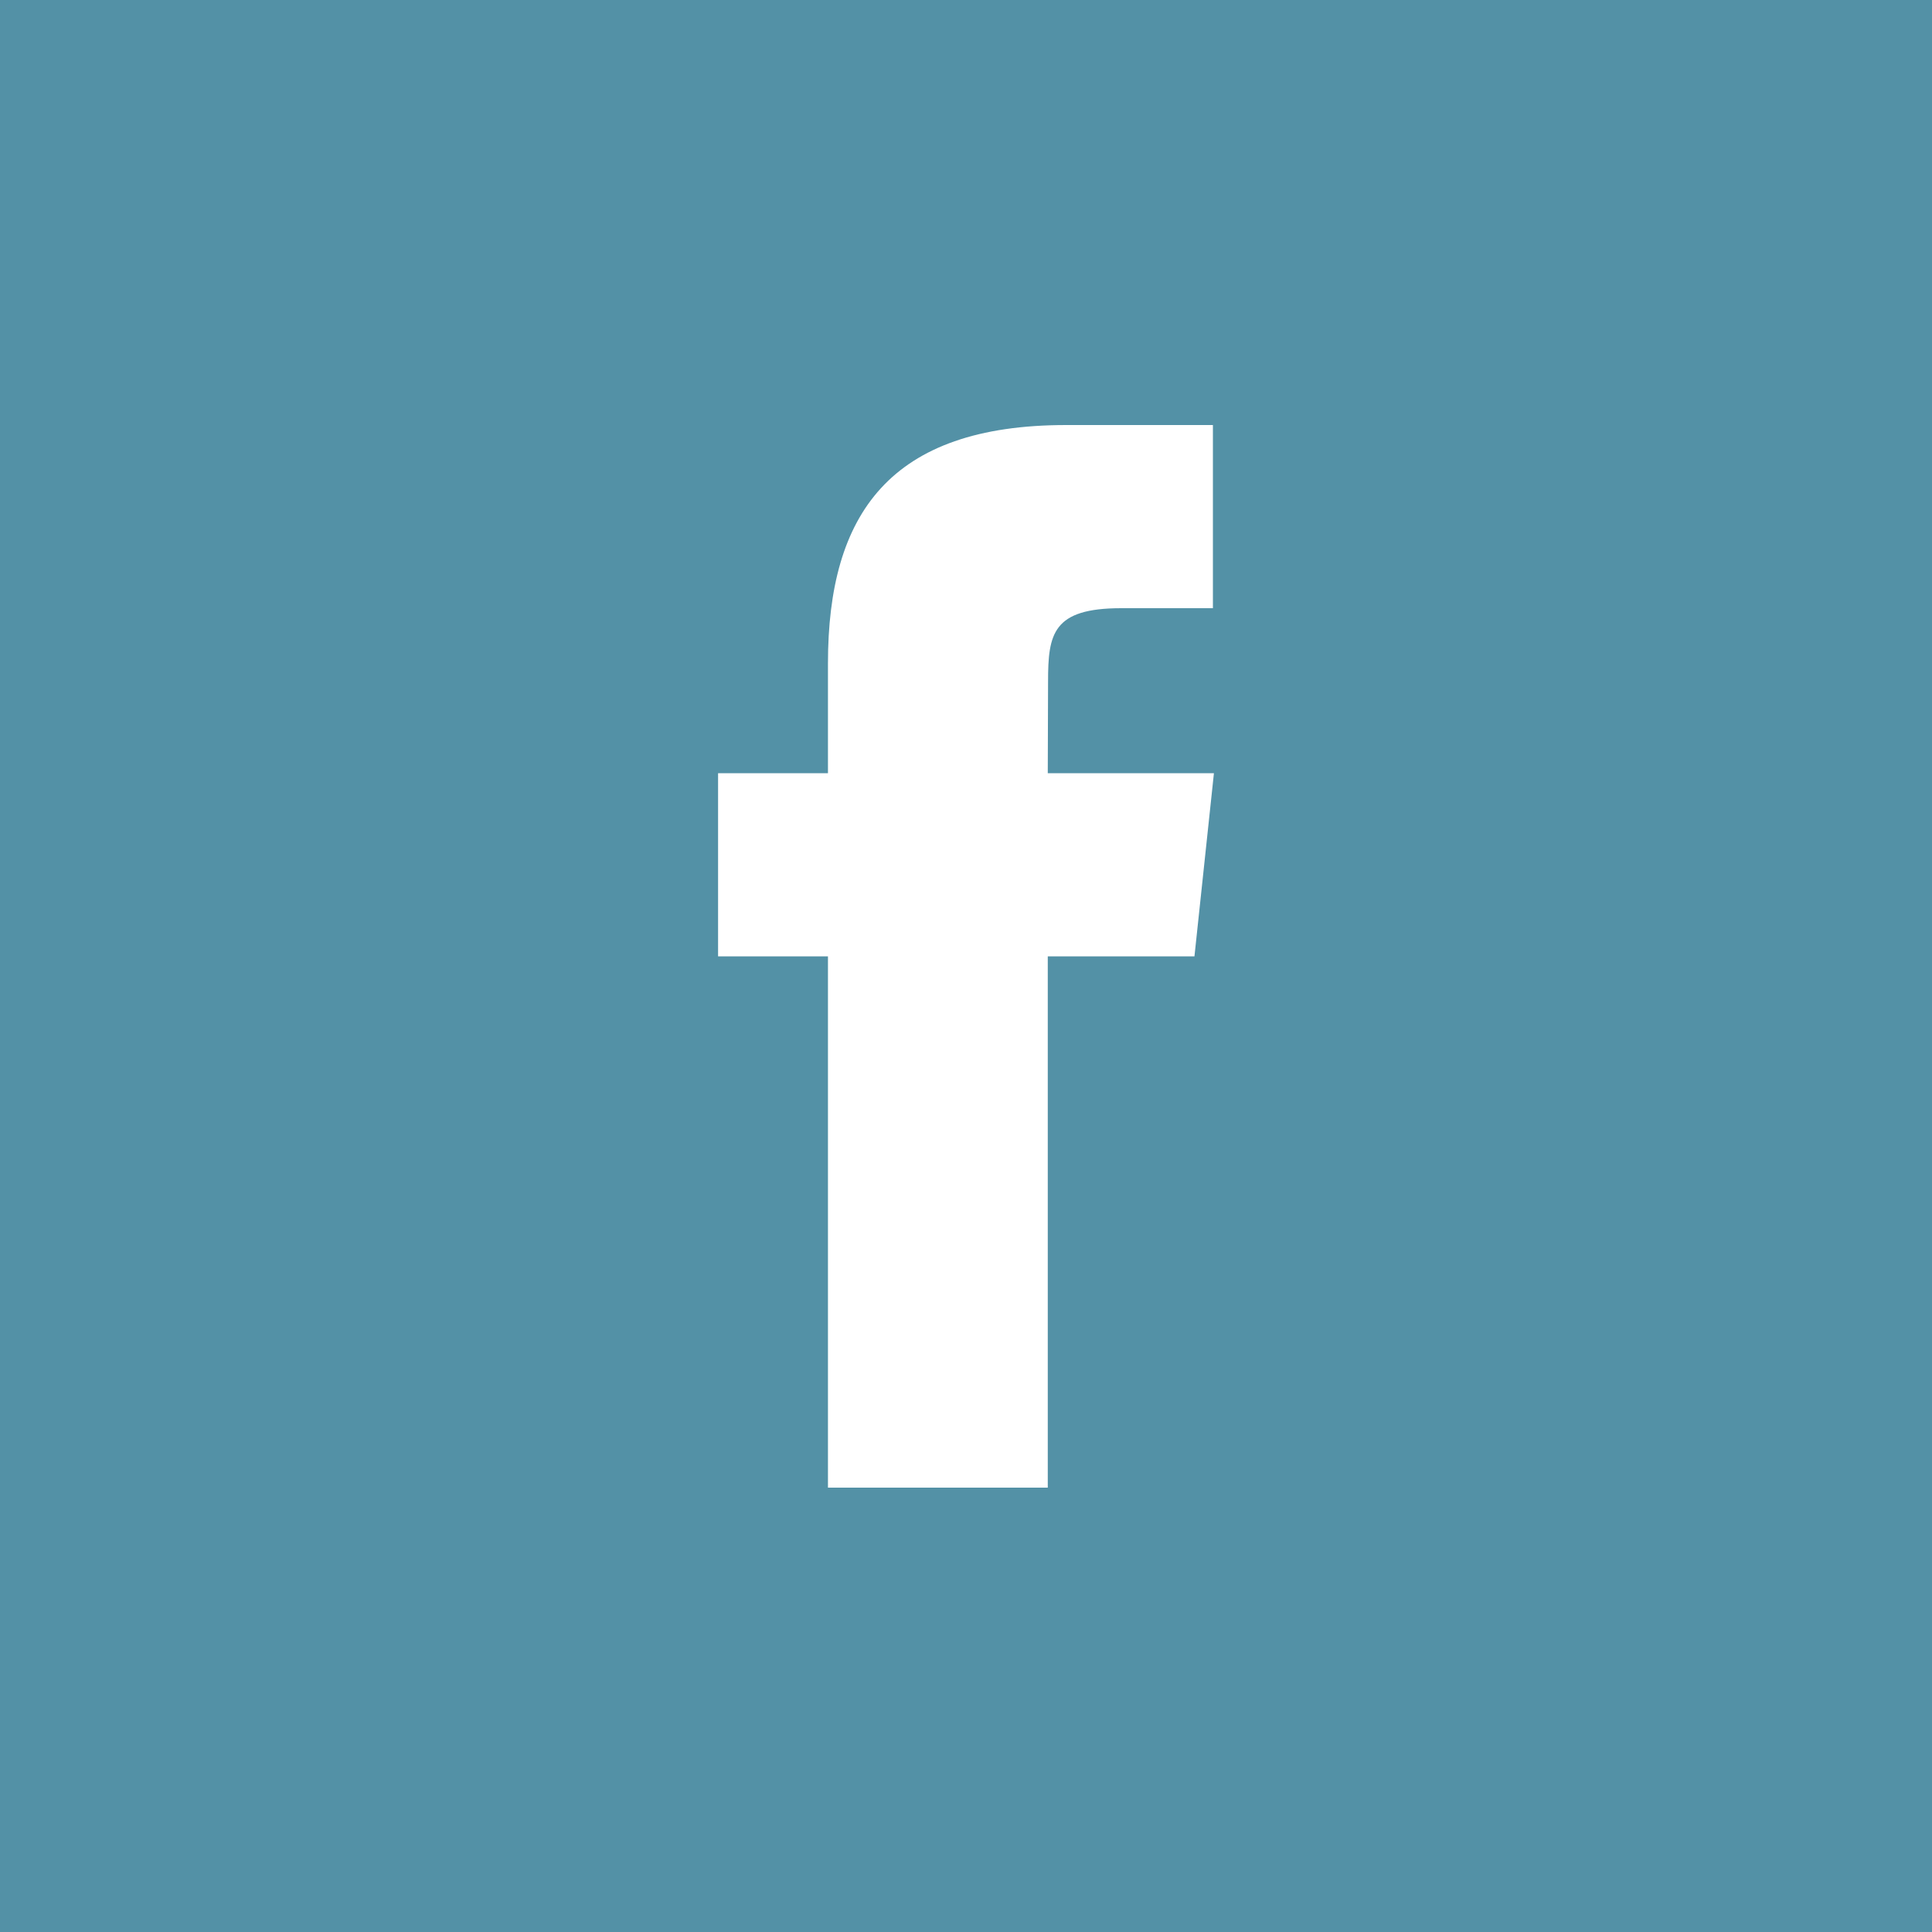
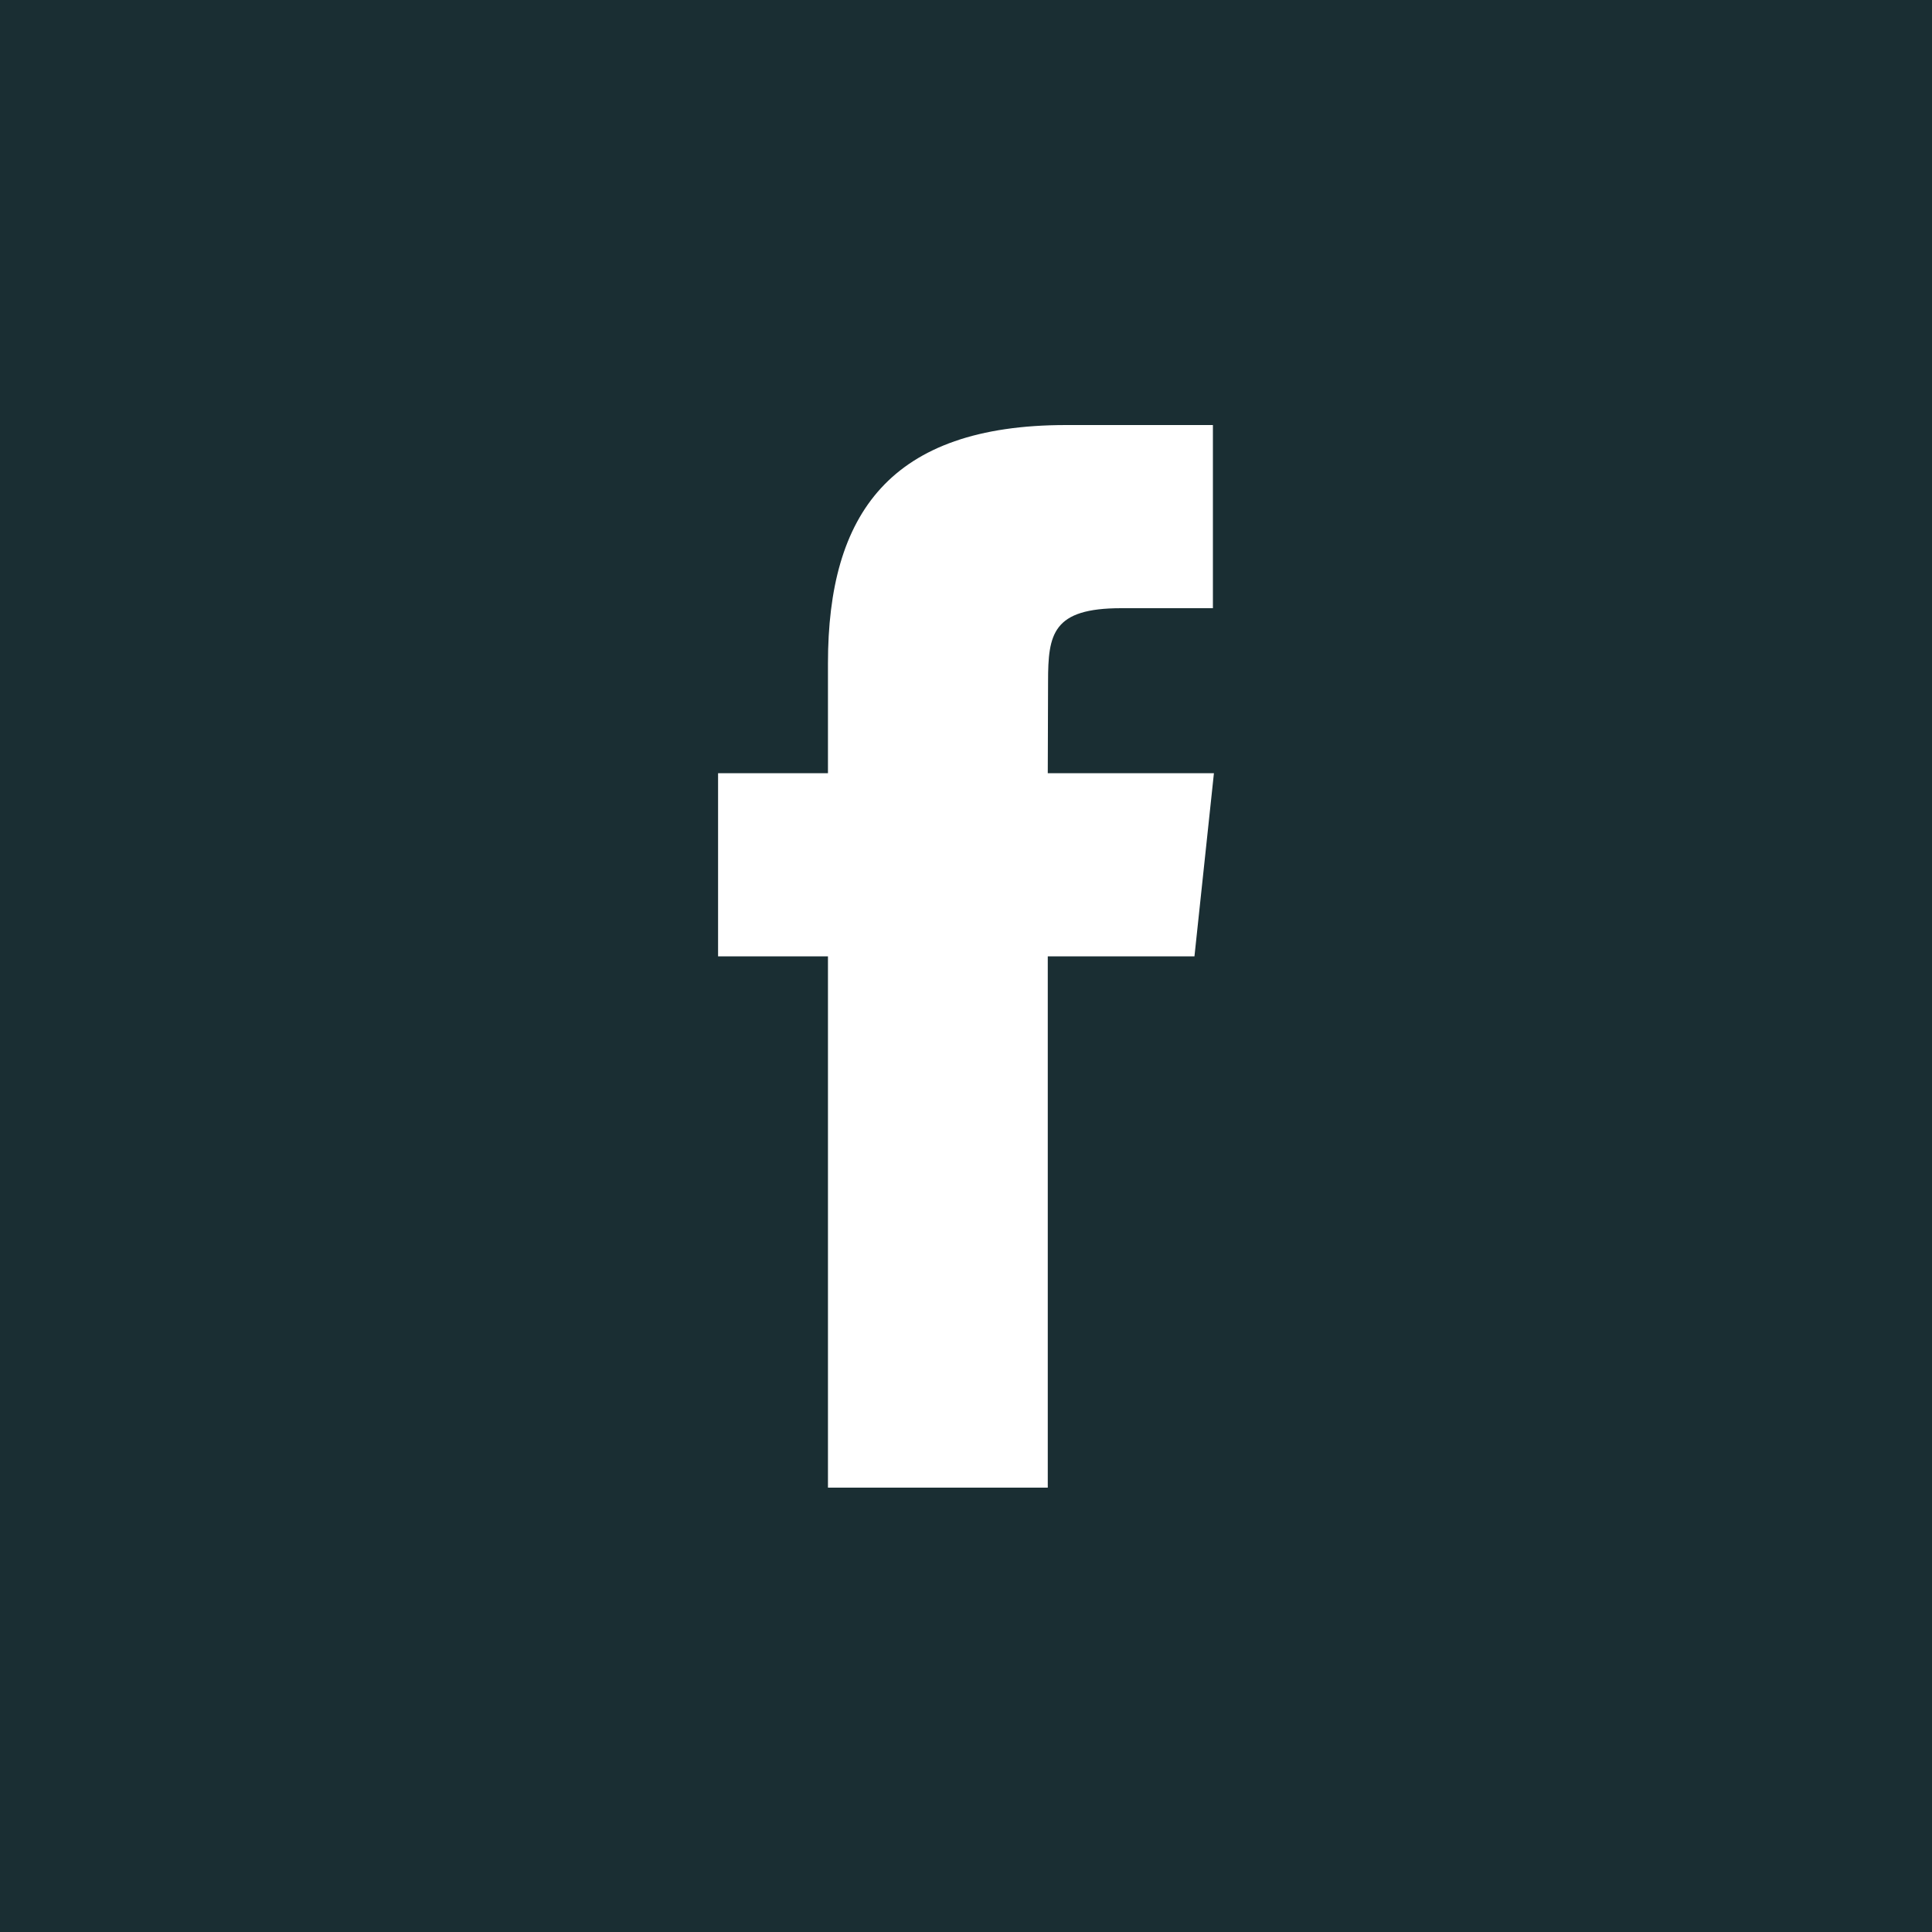
<svg xmlns="http://www.w3.org/2000/svg" version="1.1" x="0px" y="0px" viewBox="0 0 40 40" style="enable-background:new 0 0 40 40;" xml:space="preserve">
  <g id="facebook">
    <g>
-       <path style="fill:#5391A6;" d="M0,0v40h40V0H0z M24.73,19.8h-3.037v11h-4.551v-11h-2.275v-3.792h2.275v-2.275    c0-3.093,1.284-4.933,4.932-4.933h3.038v3.792h-1.898c-1.42,0-1.515,0.53-1.515,1.519l-0.006,1.897h3.44L24.73,19.8z" />
+       <path style="fill:#1A2E33;" d="M0,0v40h40V0H0z M24.73,19.8h-3.037v11h-4.551v-11h-2.275v-3.792h2.275v-2.275    c0-3.093,1.284-4.933,4.932-4.933h3.038v3.792h-1.898c-1.42,0-1.515,0.53-1.515,1.519l-0.006,1.897h3.44L24.73,19.8z" />
    </g>
  </g>
  <g id="Layer_1">
</g>
</svg>
